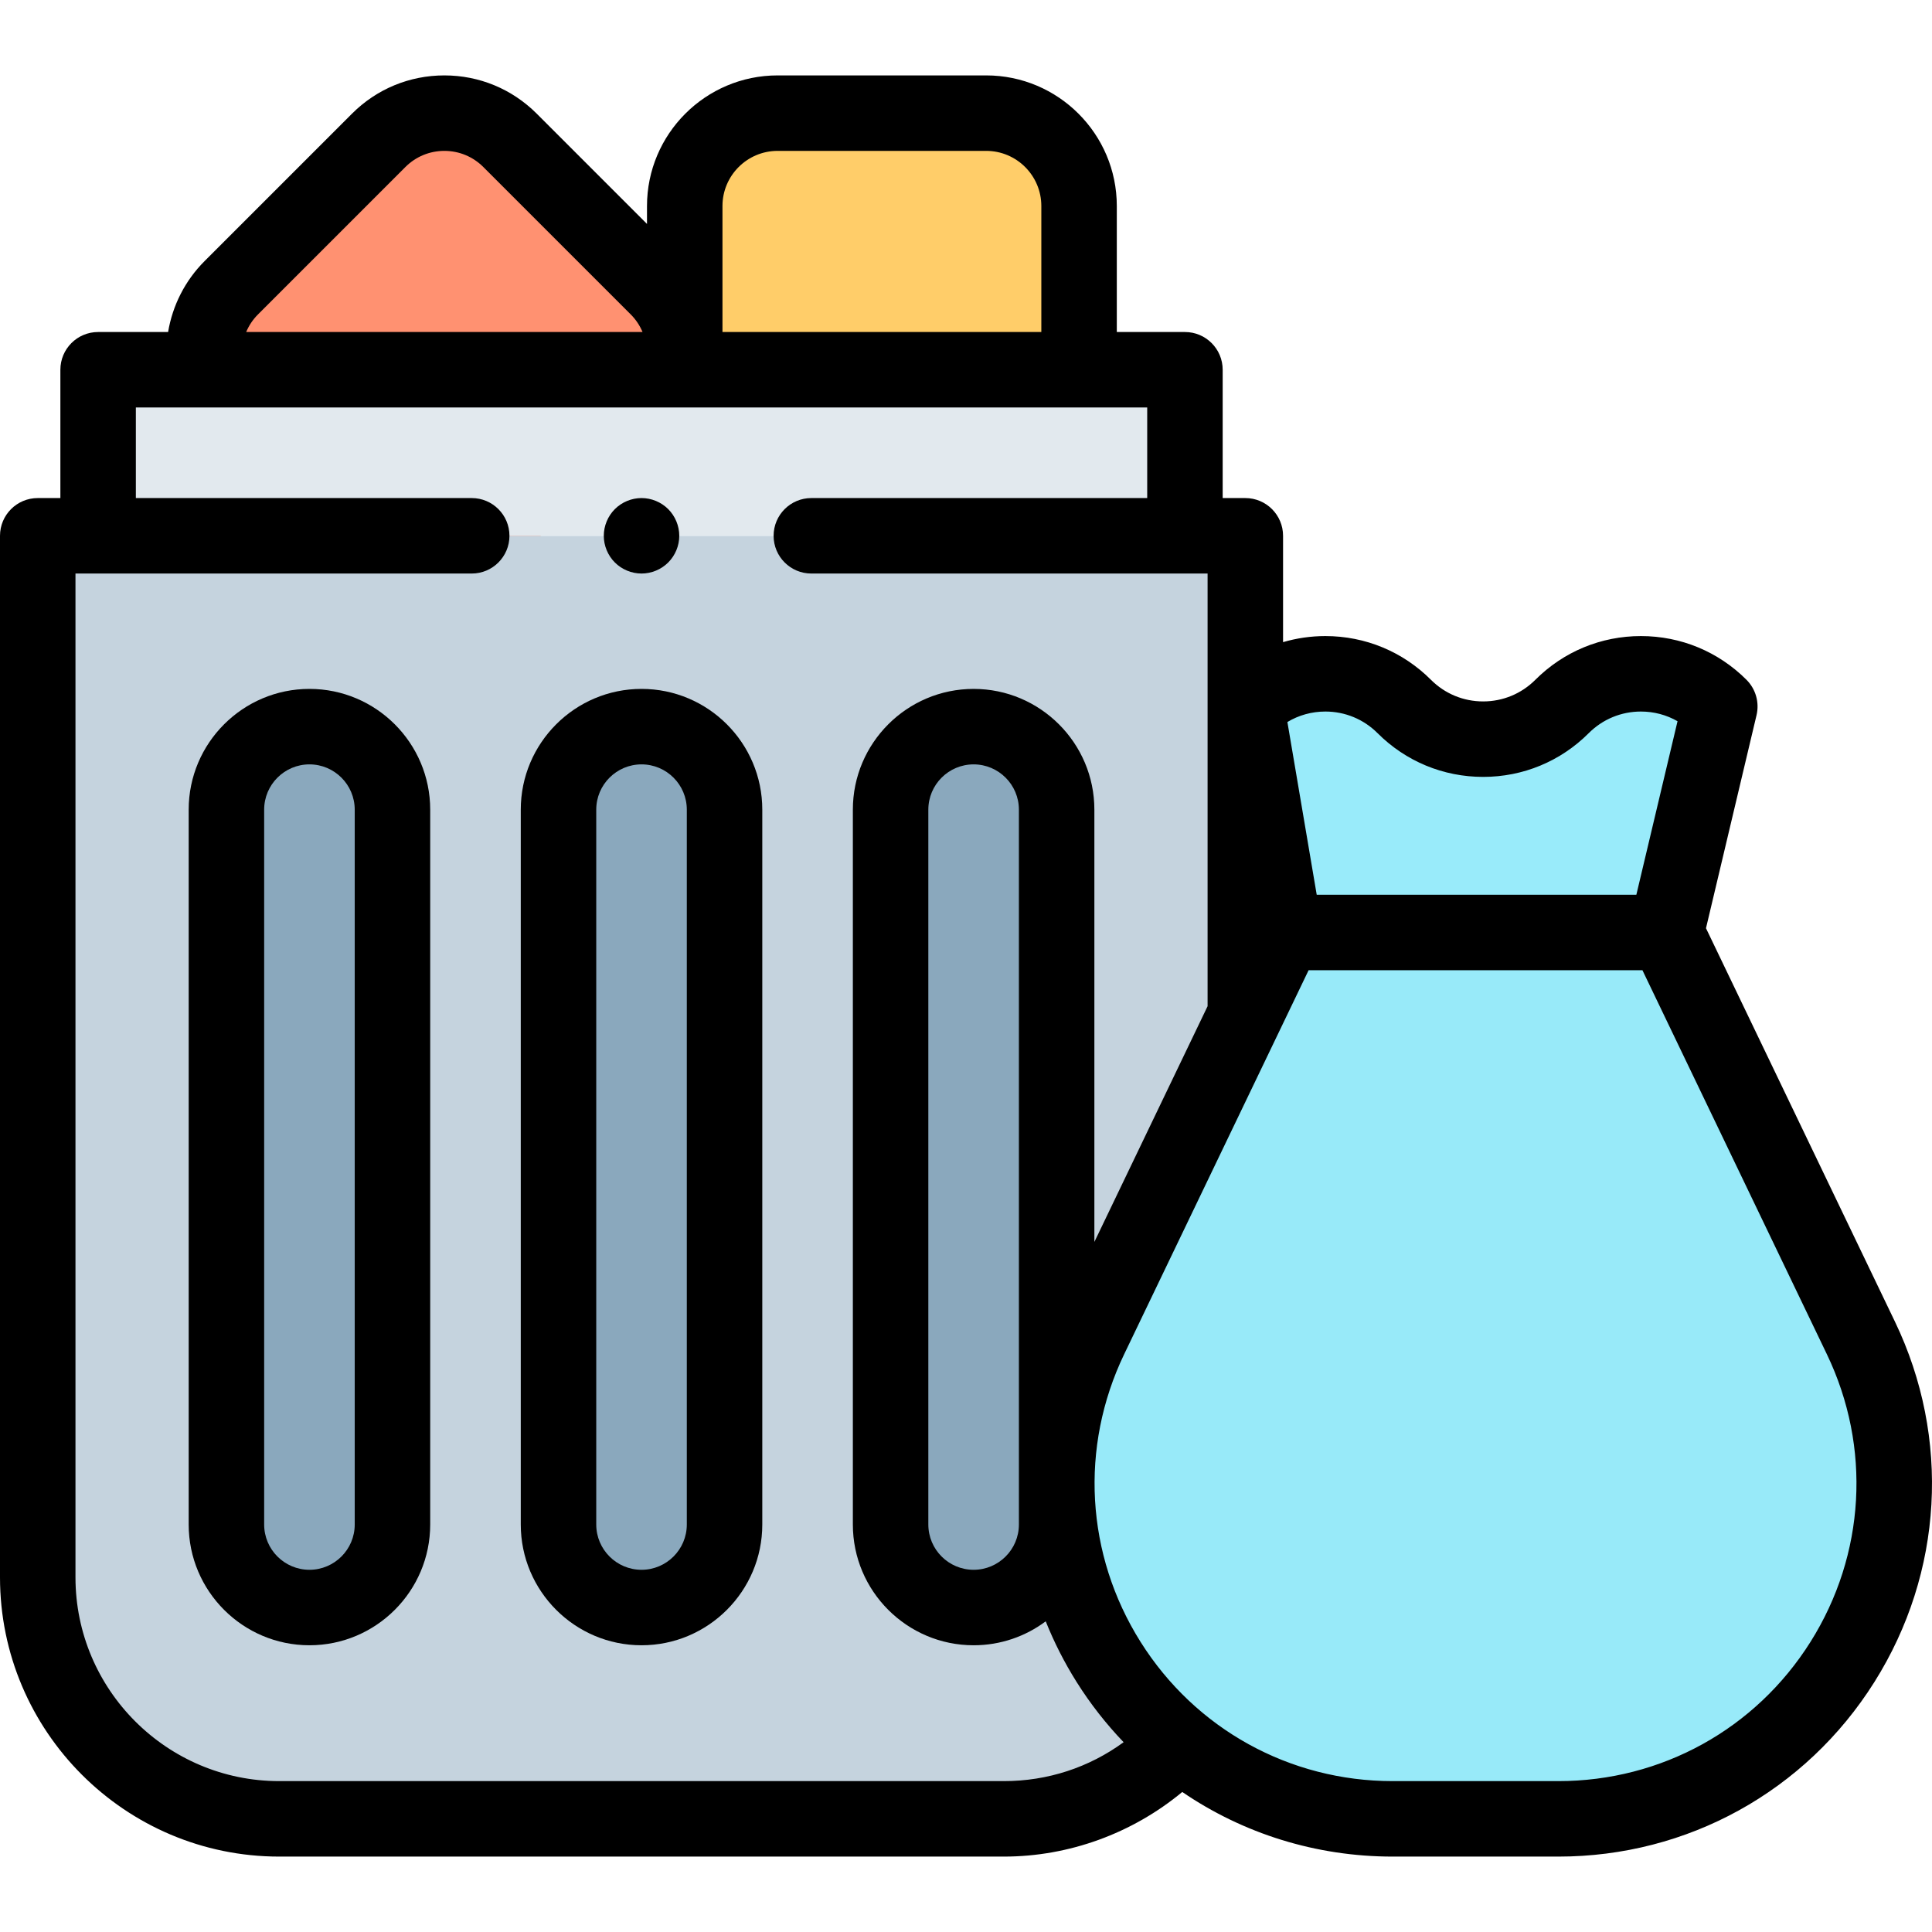
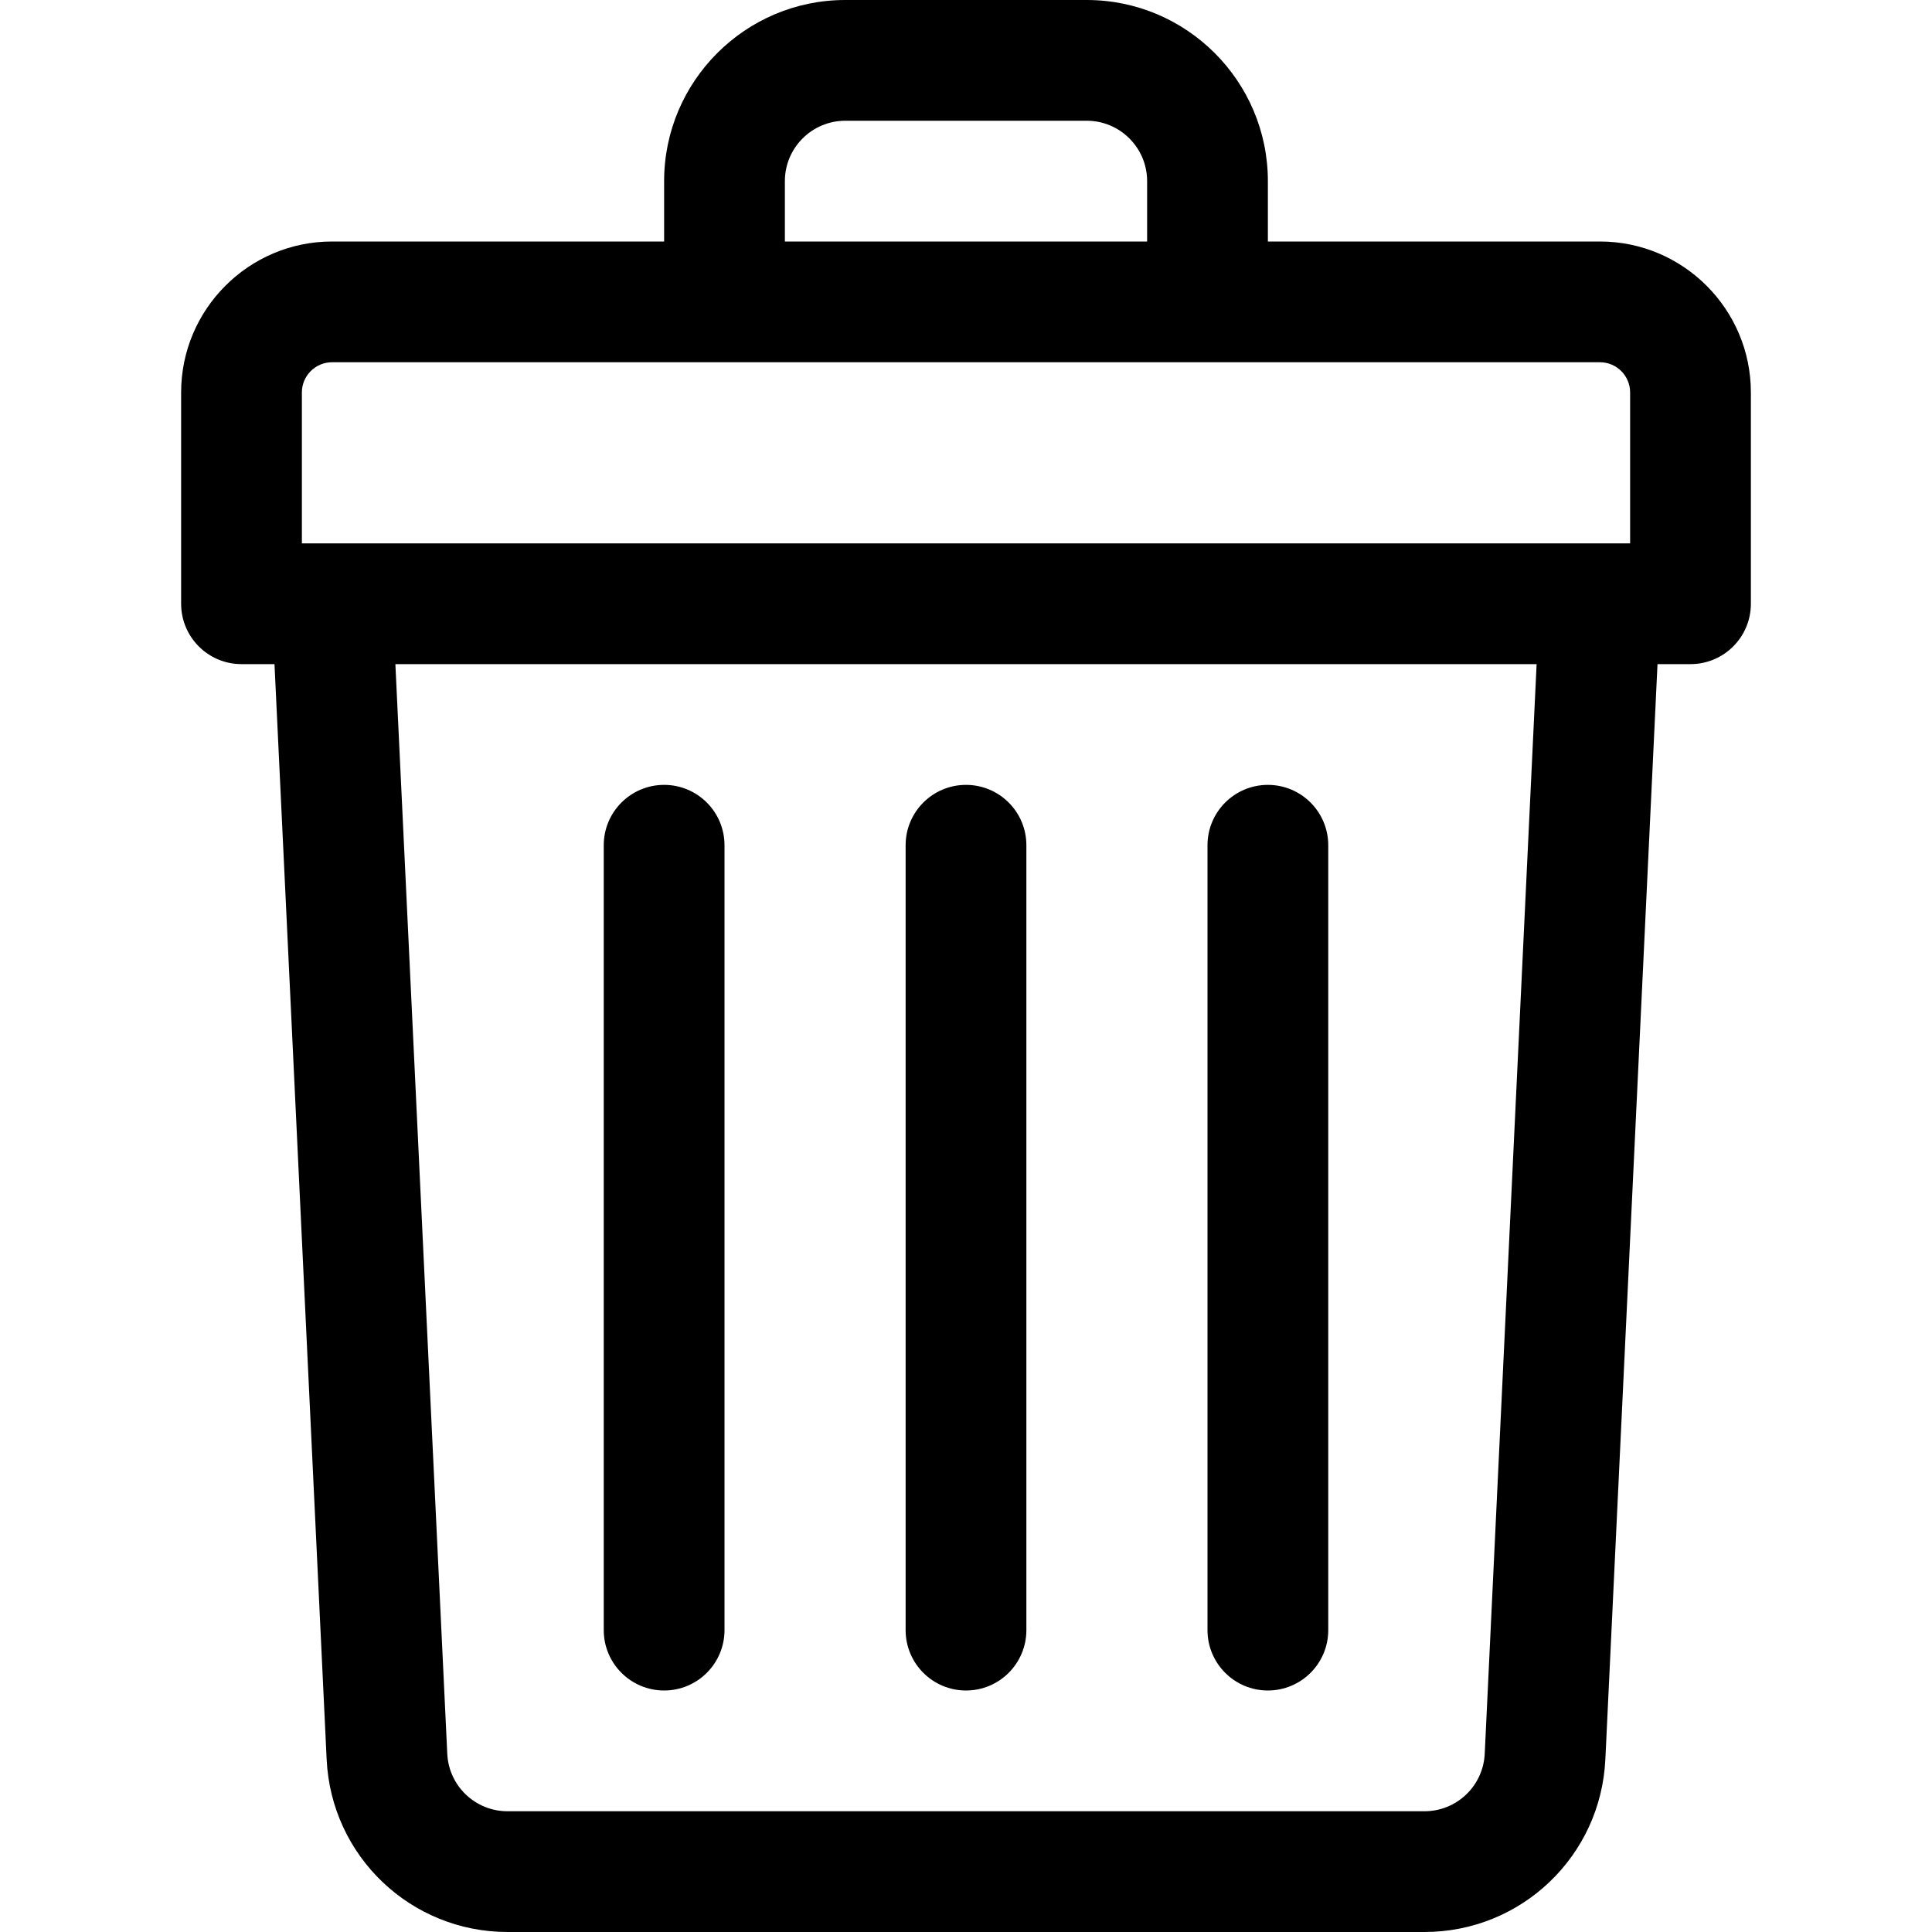
- <svg xmlns="http://www.w3.org/2000/svg" id="Capa_1" enable-background="new 0 0 511.964 511.964" height="512" viewBox="0 0 511.964 511.964" width="512">
-   <g id="XMLID_14_">
-     <path id="XMLID_961_" d="m261.337 134.477h-55.28c-13.59 0-24.608-11.017-24.608-24.608v-55.279c0-13.59 11.017-24.608 24.608-24.608h55.28c13.59 0 24.608 11.017 24.608 24.608v55.28c-.001 13.59-11.018 24.607-24.608 24.607z" fill="#ffcd69" />
-     <path id="XMLID_958_" d="m174.242 111.079-39.089 39.089c-9.61 9.61-25.191 9.61-34.8 0l-39.089-39.089c-9.61-9.61-9.61-25.19 0-34.8l39.089-39.089c9.61-9.61 25.19-9.61 34.8 0l39.089 39.089c9.609 9.609 9.609 25.19 0 34.8z" fill="#ff9171" />
-     <path id="XMLID_2365_" d="m266 481.982h-192c-35.346 0-64-28.654-64-64v-276h320v276c0 35.346-28.654 64-64 64z" fill="#c5d3de" />
-     <g id="XMLID_584_" fill="#8aa8bd">
-       <path id="XMLID_667_" d="m82 425.982c-12.15 0-22-9.85-22-22v-189.429c0-12.15 9.85-22 22-22 12.15 0 22 9.85 22 22v189.429c0 12.15-9.85 22-22 22z" />
-       <path id="XMLID_591_" d="m170 425.982c-12.15 0-22-9.85-22-22v-189.429c0-12.15 9.85-22 22-22 12.15 0 22 9.85 22 22v189.429c0 12.15-9.85 22-22 22z" />
-       <path id="XMLID_590_" d="m258 425.982c-12.15 0-22-9.85-22-22v-189.429c0-12.15 9.85-22 22-22 12.15 0 22 9.85 22 22v189.429c0 12.15-9.85 22-22 22z" />
-     </g>
-     <path id="XMLID_1062_" d="m26 97.982h288v44h-288z" fill="#e2e9ee" />
-     <path id="XMLID_781_" d="m340.475 247.106-10.168-59.895c11.546-11.546 30.264-11.546 41.81 0 11.546 11.546 30.264 11.545 41.81 0 11.546-11.546 30.264-11.546 41.81 0l-14.211 59.895z" fill="#99ebfa" />
-     <path id="XMLID_583_" d="m441.525 247.106h-101.05l-51.598 107.434c-28.357 59.042 14.673 127.442 80.171 127.442h43.905c65.498 0 108.527-68.4 80.171-127.442z" fill="#98eaf9" />
-     <g id="XMLID_1740_">
-       <path id="XMLID_1743_" d="m82 182.553c-17.645 0-32 14.355-32 32v189.429c0 17.645 14.355 32 32 32s32-14.355 32-32v-189.429c0-17.645-14.355-32-32-32zm12 221.429c0 6.617-5.383 12-12 12s-12-5.383-12-12v-189.429c0-6.617 5.383-12 12-12s12 5.383 12 12z" />
-       <path id="XMLID_1746_" d="m170 182.553c-17.645 0-32 14.355-32 32v189.429c0 17.645 14.355 32 32 32s32-14.355 32-32v-189.429c0-17.645-14.355-32-32-32zm12 221.429c0 6.617-5.383 12-12 12s-12-5.383-12-12v-189.429c0-6.617 5.383-12 12-12s12 5.383 12 12z" />
-       <path id="XMLID_1749_" d="m502.137 350.211-50.064-104.241 13.393-56.45c.801-3.376-.206-6.926-2.659-9.379-7.473-7.473-17.408-11.588-27.976-11.588s-20.504 4.115-27.976 11.588c-3.695 3.695-8.608 5.73-13.834 5.73s-10.139-2.035-13.833-5.73c-7.473-7.473-17.408-11.588-27.977-11.588-3.851 0-7.617.553-11.211 1.609v-28.18c0-5.523-4.477-10-10-10h-6v-34c0-5.523-4.477-10-10-10h-18.056v-33.393c0-19.083-15.525-34.607-34.607-34.607h-55.28c-19.083 0-34.608 15.525-34.608 34.607v4.754l-29.225-29.225c-6.537-6.536-15.228-10.136-24.471-10.136-9.244 0-17.935 3.6-24.472 10.136l-39.089 39.089c-5.159 5.16-8.471 11.754-9.646 18.775h-18.546c-5.523 0-10 4.477-10 10v34h-6c-5.523 0-10 4.477-10 10v276c0 40.804 33.196 74 74 74h192c17.293 0 34.082-6.167 47.291-17.122 16.137 11.022 35.433 17.122 55.757 17.122h43.904c34.219 0 65.525-17.292 83.746-46.256 18.22-28.964 20.254-64.671 5.439-95.515zm-150.926-161.659c5.226 0 10.139 2.035 13.834 5.73 7.473 7.472 17.408 11.588 27.976 11.588s20.503-4.116 27.976-11.588c3.695-3.695 8.608-5.73 13.834-5.73 3.458 0 6.779.891 9.701 2.564l-10.912 45.99h-84.7l-7.771-45.777c3.008-1.81 6.461-2.777 10.062-2.777zm-145.154-148.57h55.28c8.055 0 14.607 6.553 14.607 14.607v33.393h-84.496v-33.393c.001-8.054 6.554-14.607 14.609-14.607zm-137.722 43.368 39.089-39.089c2.759-2.759 6.427-4.279 10.329-4.279 3.901 0 7.57 1.519 10.329 4.279l39.088 39.089c1.345 1.344 2.379 2.926 3.102 4.632h-105.04c.723-1.707 1.758-3.288 3.103-4.632zm5.665 388.632c-29.776 0-54-24.224-54-54v-266h105c5.523 0 10-4.477 10-10s-4.477-10-10-10h-89v-24h268v24h-89c-5.523 0-10 4.477-10 10s4.477 10 10 10h105v114.658l-30 62.464v-114.55c0-17.645-14.355-32-32-32s-32 14.355-32 32v189.429c0 17.645 14.355 32 32 32 7.156 0 13.771-2.362 19.106-6.346 2.217 5.533 4.943 10.92 8.195 16.09 3.649 5.801 7.831 11.124 12.448 15.943-9.151 6.695-20.124 10.313-31.75 10.313h-191.999zm196-257.429v189.429c0 6.617-5.383 12-12 12s-12-5.383-12-12v-189.429c0-6.617 5.383-12 12-12s12 5.384 12 12zm209.769 220.524c-14.537 23.109-39.516 36.905-66.817 36.905h-43.904c-27.301 0-52.28-13.796-66.817-36.905s-16.16-51.598-4.34-76.208l48.875-101.762h88.469l48.875 101.763c11.819 24.609 10.196 53.098-4.341 76.207z" />
-       <path id="XMLID_1755_" d="m170 151.982c2.63 0 5.21-1.07 7.07-2.93s2.93-4.44 2.93-7.07-1.07-5.21-2.93-7.07-4.44-2.93-7.07-2.93-5.21 1.07-7.07 2.93-2.93 4.44-2.93 7.07 1.07 5.21 2.93 7.07 4.44 2.93 7.07 2.93z" />
-     </g>
+ <svg xmlns="http://www.w3.org/2000/svg" id="Layer_1" enable-background="new 0 0 512 512" height="512" viewBox="0 0 512 512" width="512">
+   <g>
+     <path d="m424 64h-88v-16c0-26.467-21.533-48-48-48h-64c-26.467 0-48 21.533-48 48v16h-88c-22.056 0-40 17.944-40 40v56c0 8.836 7.164 16 16 16h8.744l13.823 290.283c1.221 25.636 22.281 45.717 47.945 45.717h242.976c25.665 0 46.725-20.081 47.945-45.717l13.823-290.283h8.744c8.836 0 16-7.164 16-16v-56c0-22.056-17.944-40-40-40zm-216-16c0-8.822 7.178-16 16-16h64c8.822 0 16 7.178 16 16v16h-96zm-128 56c0-4.411 3.589-8 8-8h336c4.411 0 8 3.589 8 8v40c-4.931 0-331.567 0-352 0zm313.469 360.761c-.407 8.545-7.427 15.239-15.981 15.239h-242.976c-8.555 0-15.575-6.694-15.981-15.239l-13.751-288.761h302.44z" />
+     <path d="m256 448c8.836 0 16-7.164 16-16v-208c0-8.836-7.164-16-16-16s-16 7.164-16 16v208c0 8.836 7.163 16 16 16z" />
+     <path d="m336 448c8.836 0 16-7.164 16-16v-208c0-8.836-7.164-16-16-16s-16 7.164-16 16v208c0 8.836 7.163 16 16 16z" />
+     <path d="m176 448c8.836 0 16-7.164 16-16v-208c0-8.836-7.164-16-16-16s-16 7.164-16 16v208c0 8.836 7.163 16 16 16z" />
  </g>
</svg>
